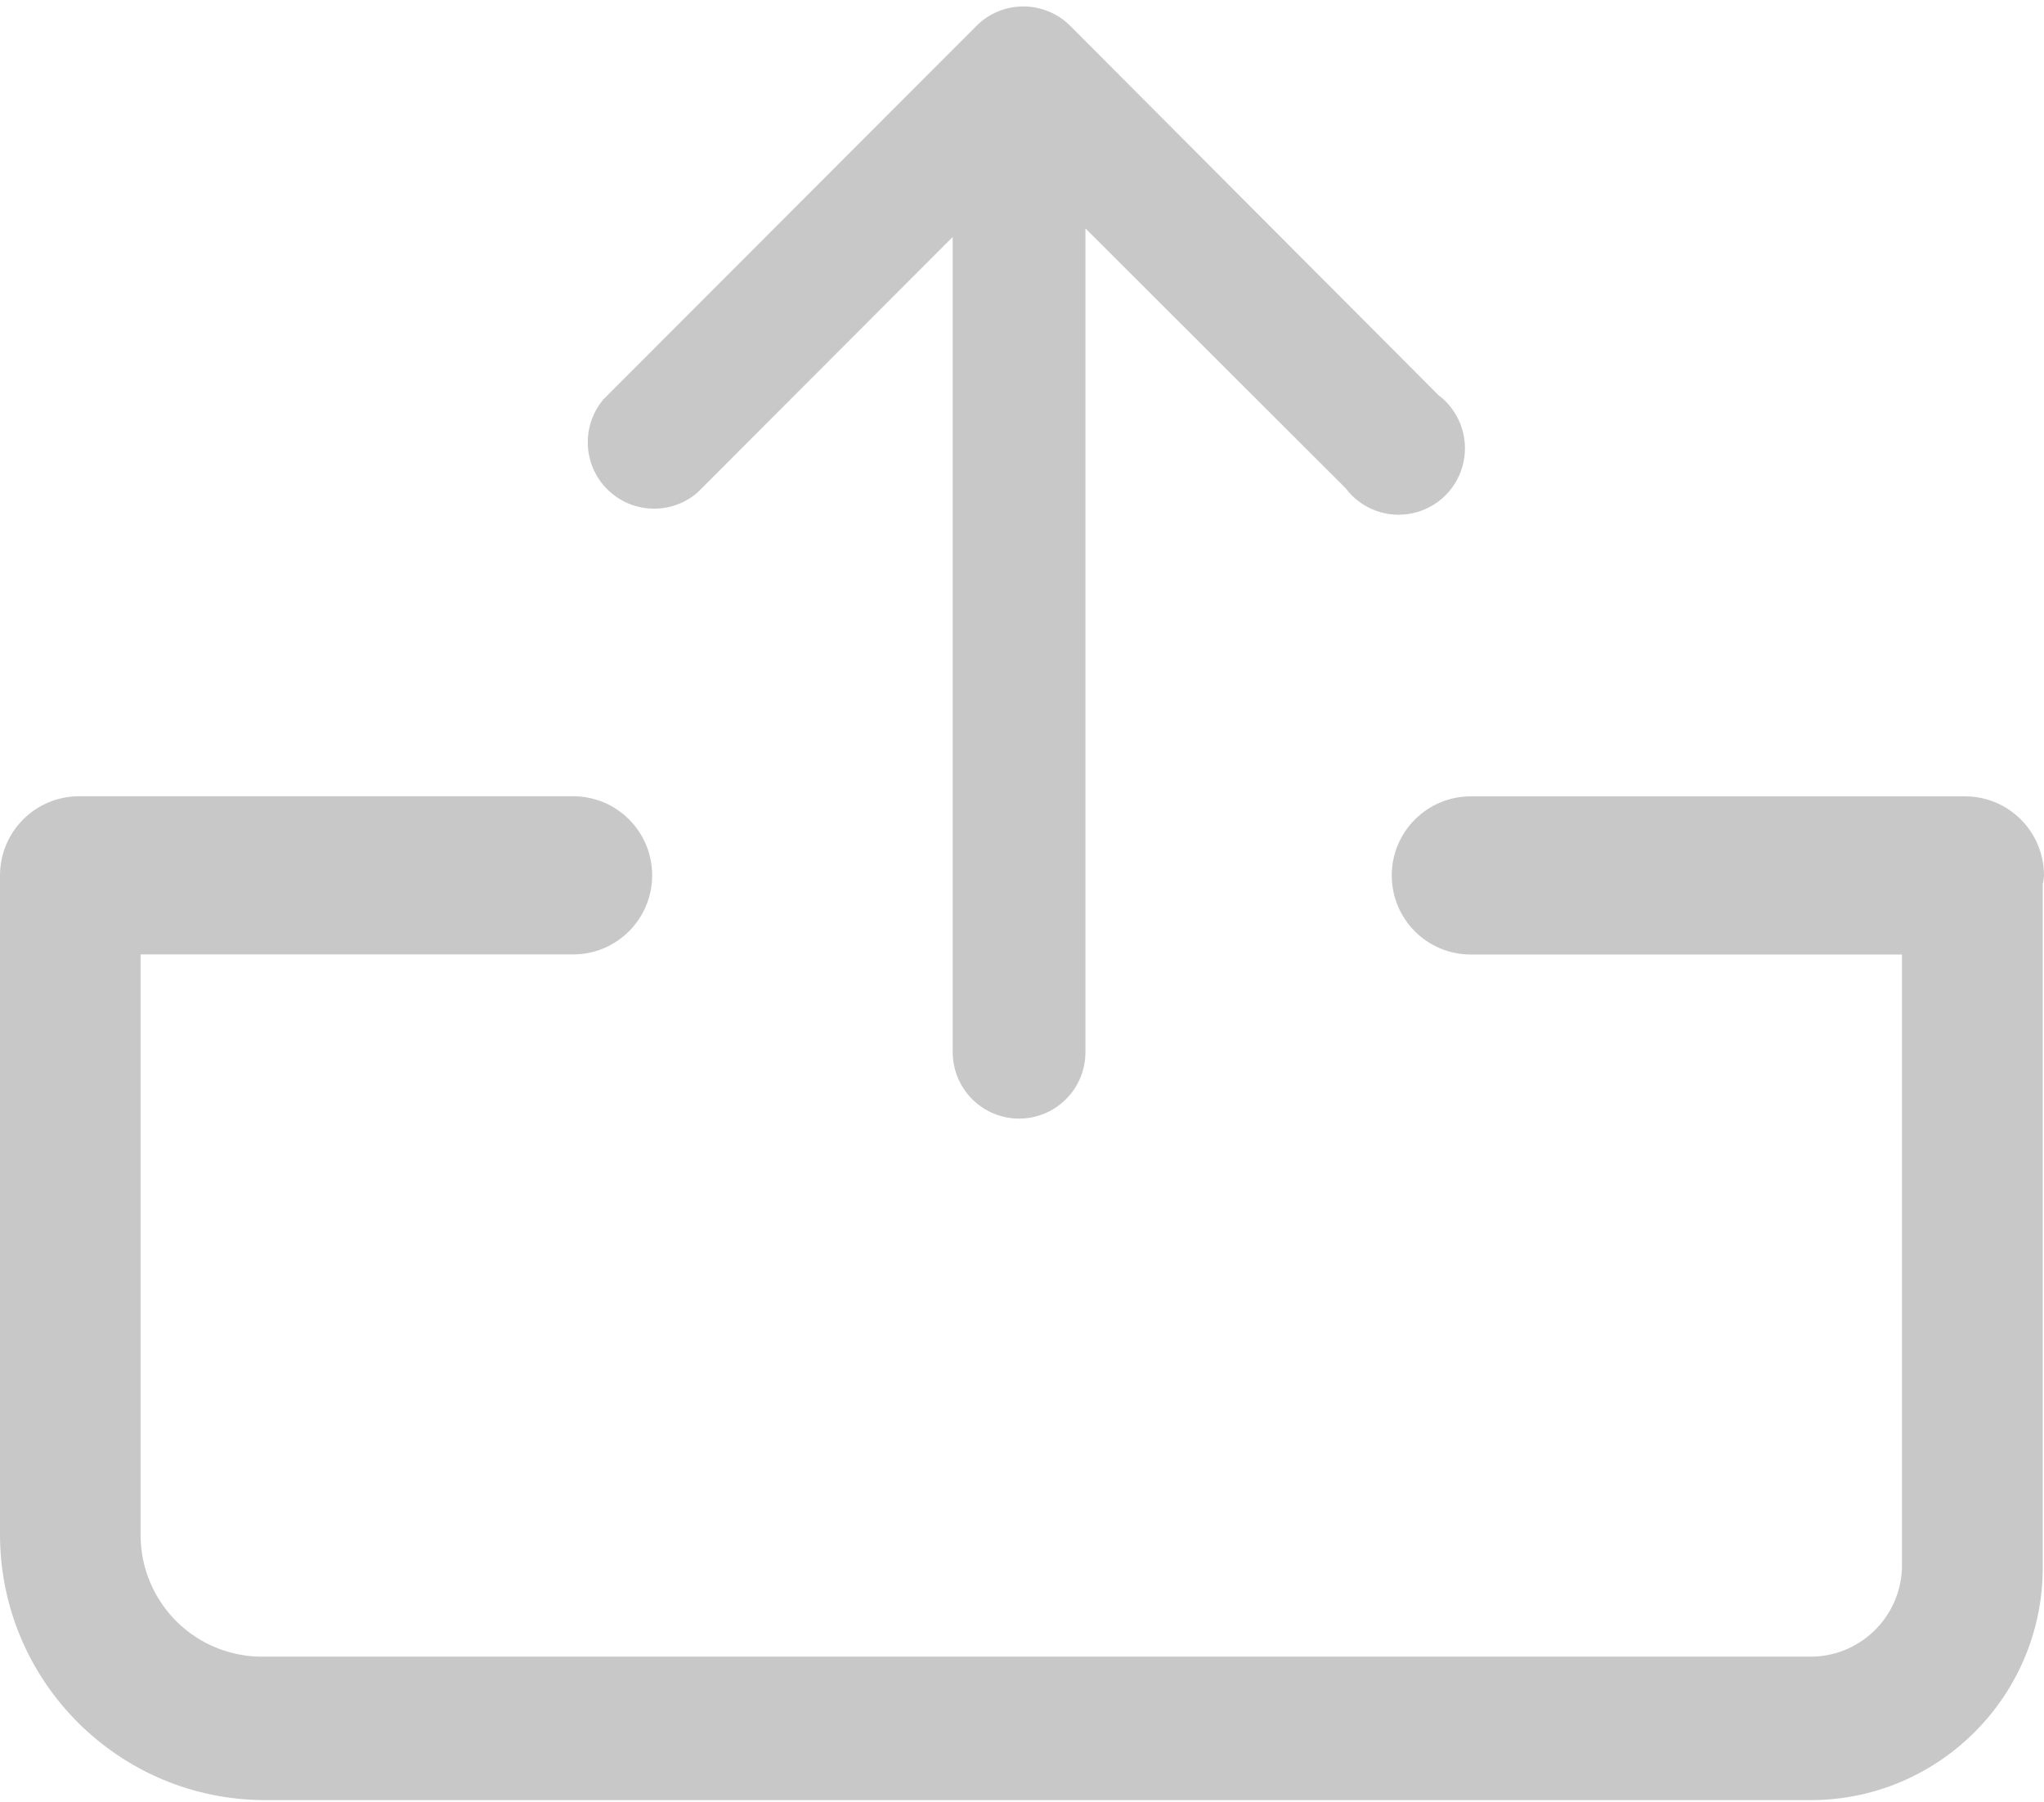
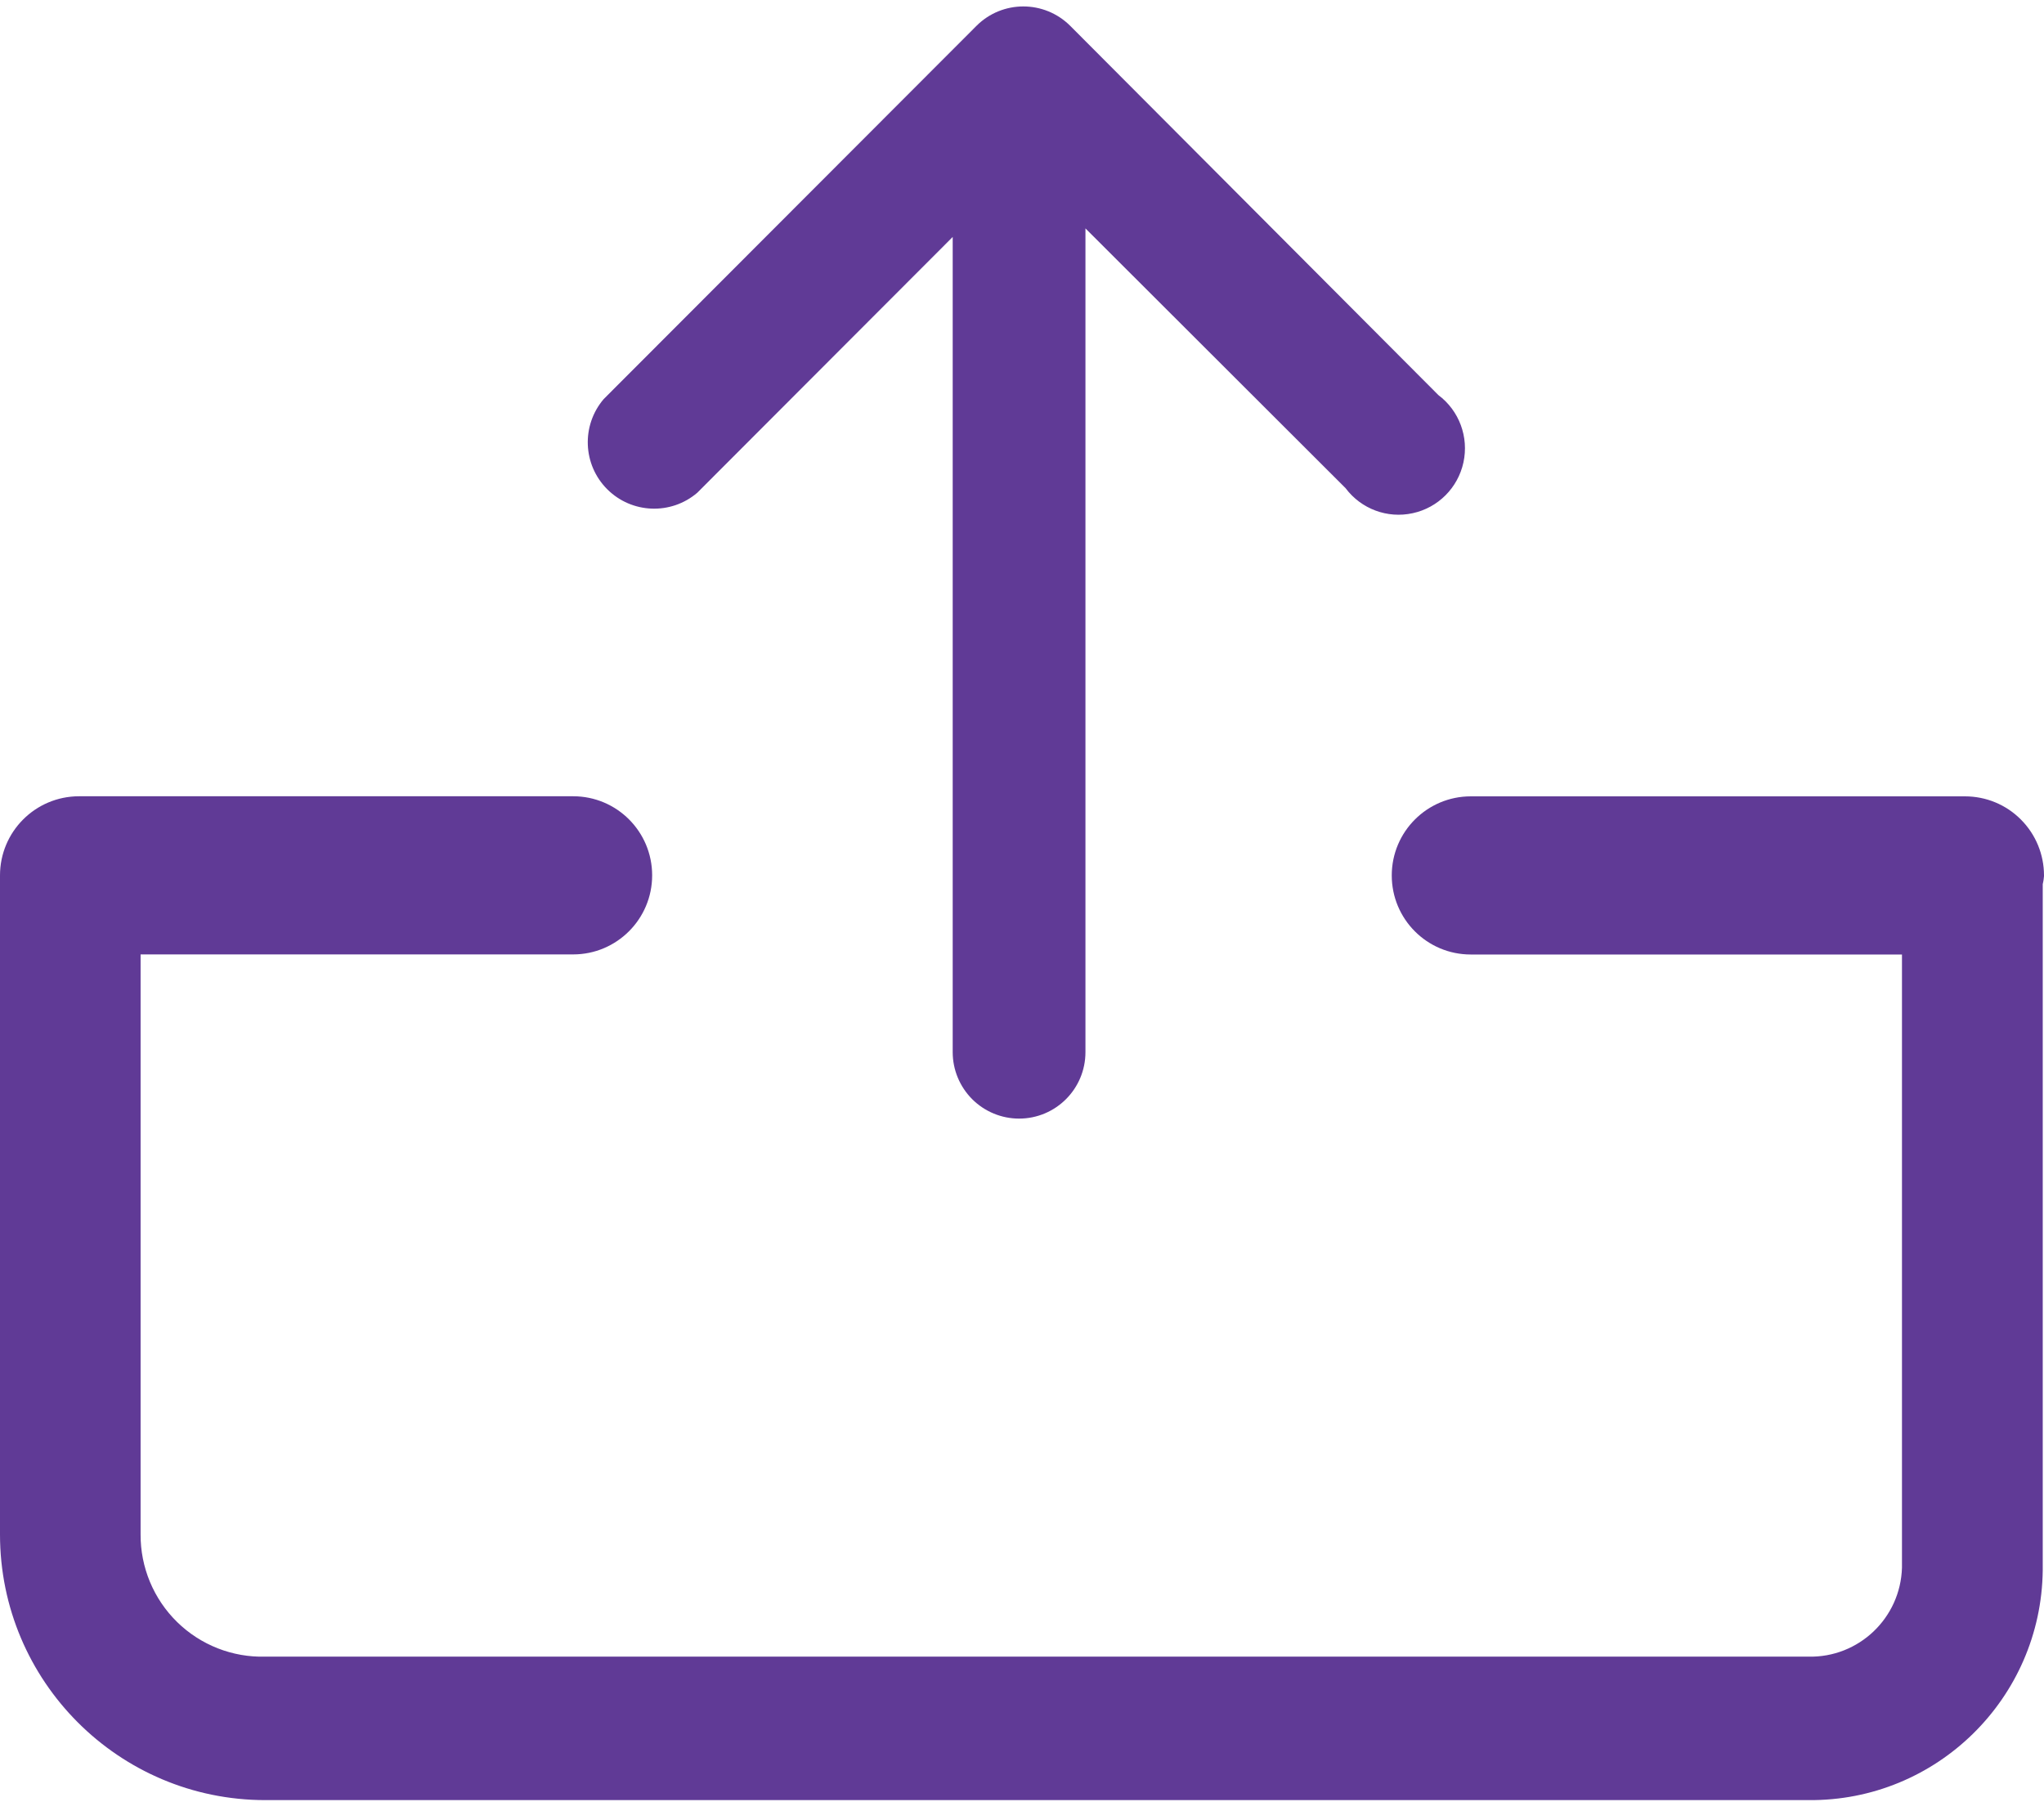
- <svg xmlns="http://www.w3.org/2000/svg" fill="#c8c8c8" width="22.695" height="20" viewBox="0 0 22.695 20">
+ <svg xmlns="http://www.w3.org/2000/svg" fill="#603A96" width="22.695" height="20" viewBox="0 0 22.695 20">
  <g>
    <path fill-rule="evenodd" d="M7.742 5.471l2.836-2.84v9.051c0 .196.078.383.216.522.138.138.326.216.521.216.407 0 .737-.33.737-.738V2.536l2.888 2.884c.173.231.464.34.746.278.282-.061.502-.282.563-.564.061-.282-.047-.574-.278-.747L11.882.286C11.594 0 11.13 0 10.843.286L6.703 4.431c-.25.293-.233.729.039 1.001.272.272.708.289 1.0.039z" />
    <path fill-rule="evenodd" d="M22.695 9.72c0-.233-.092-.456-.257-.621-.164-.165-.387-.257-.62-.257h-5.488c-.484 2e-8-.877.393-.877.878 0 .485.392.878.877.878h4.788v6.808c-.016.559-.48 1.001-1.039.988H2.946c-.365.01-.719-.129-.98-.385-.261-.256-.407-.607-.405-.973v-6.439h4.803c.484-1e-8.877-.393.877-.878 0-.485-.392-.878-.877-.878H.877C.392 8.842 0 9.235 0 9.72v7.317c0 1.629 1.319 2.95 2.946 2.95H20.08C21.501 20 22.664 18.858 22.681 17.436V9.816c.008-.031.012-.064.015-.096z" />
  </g>
</svg>
